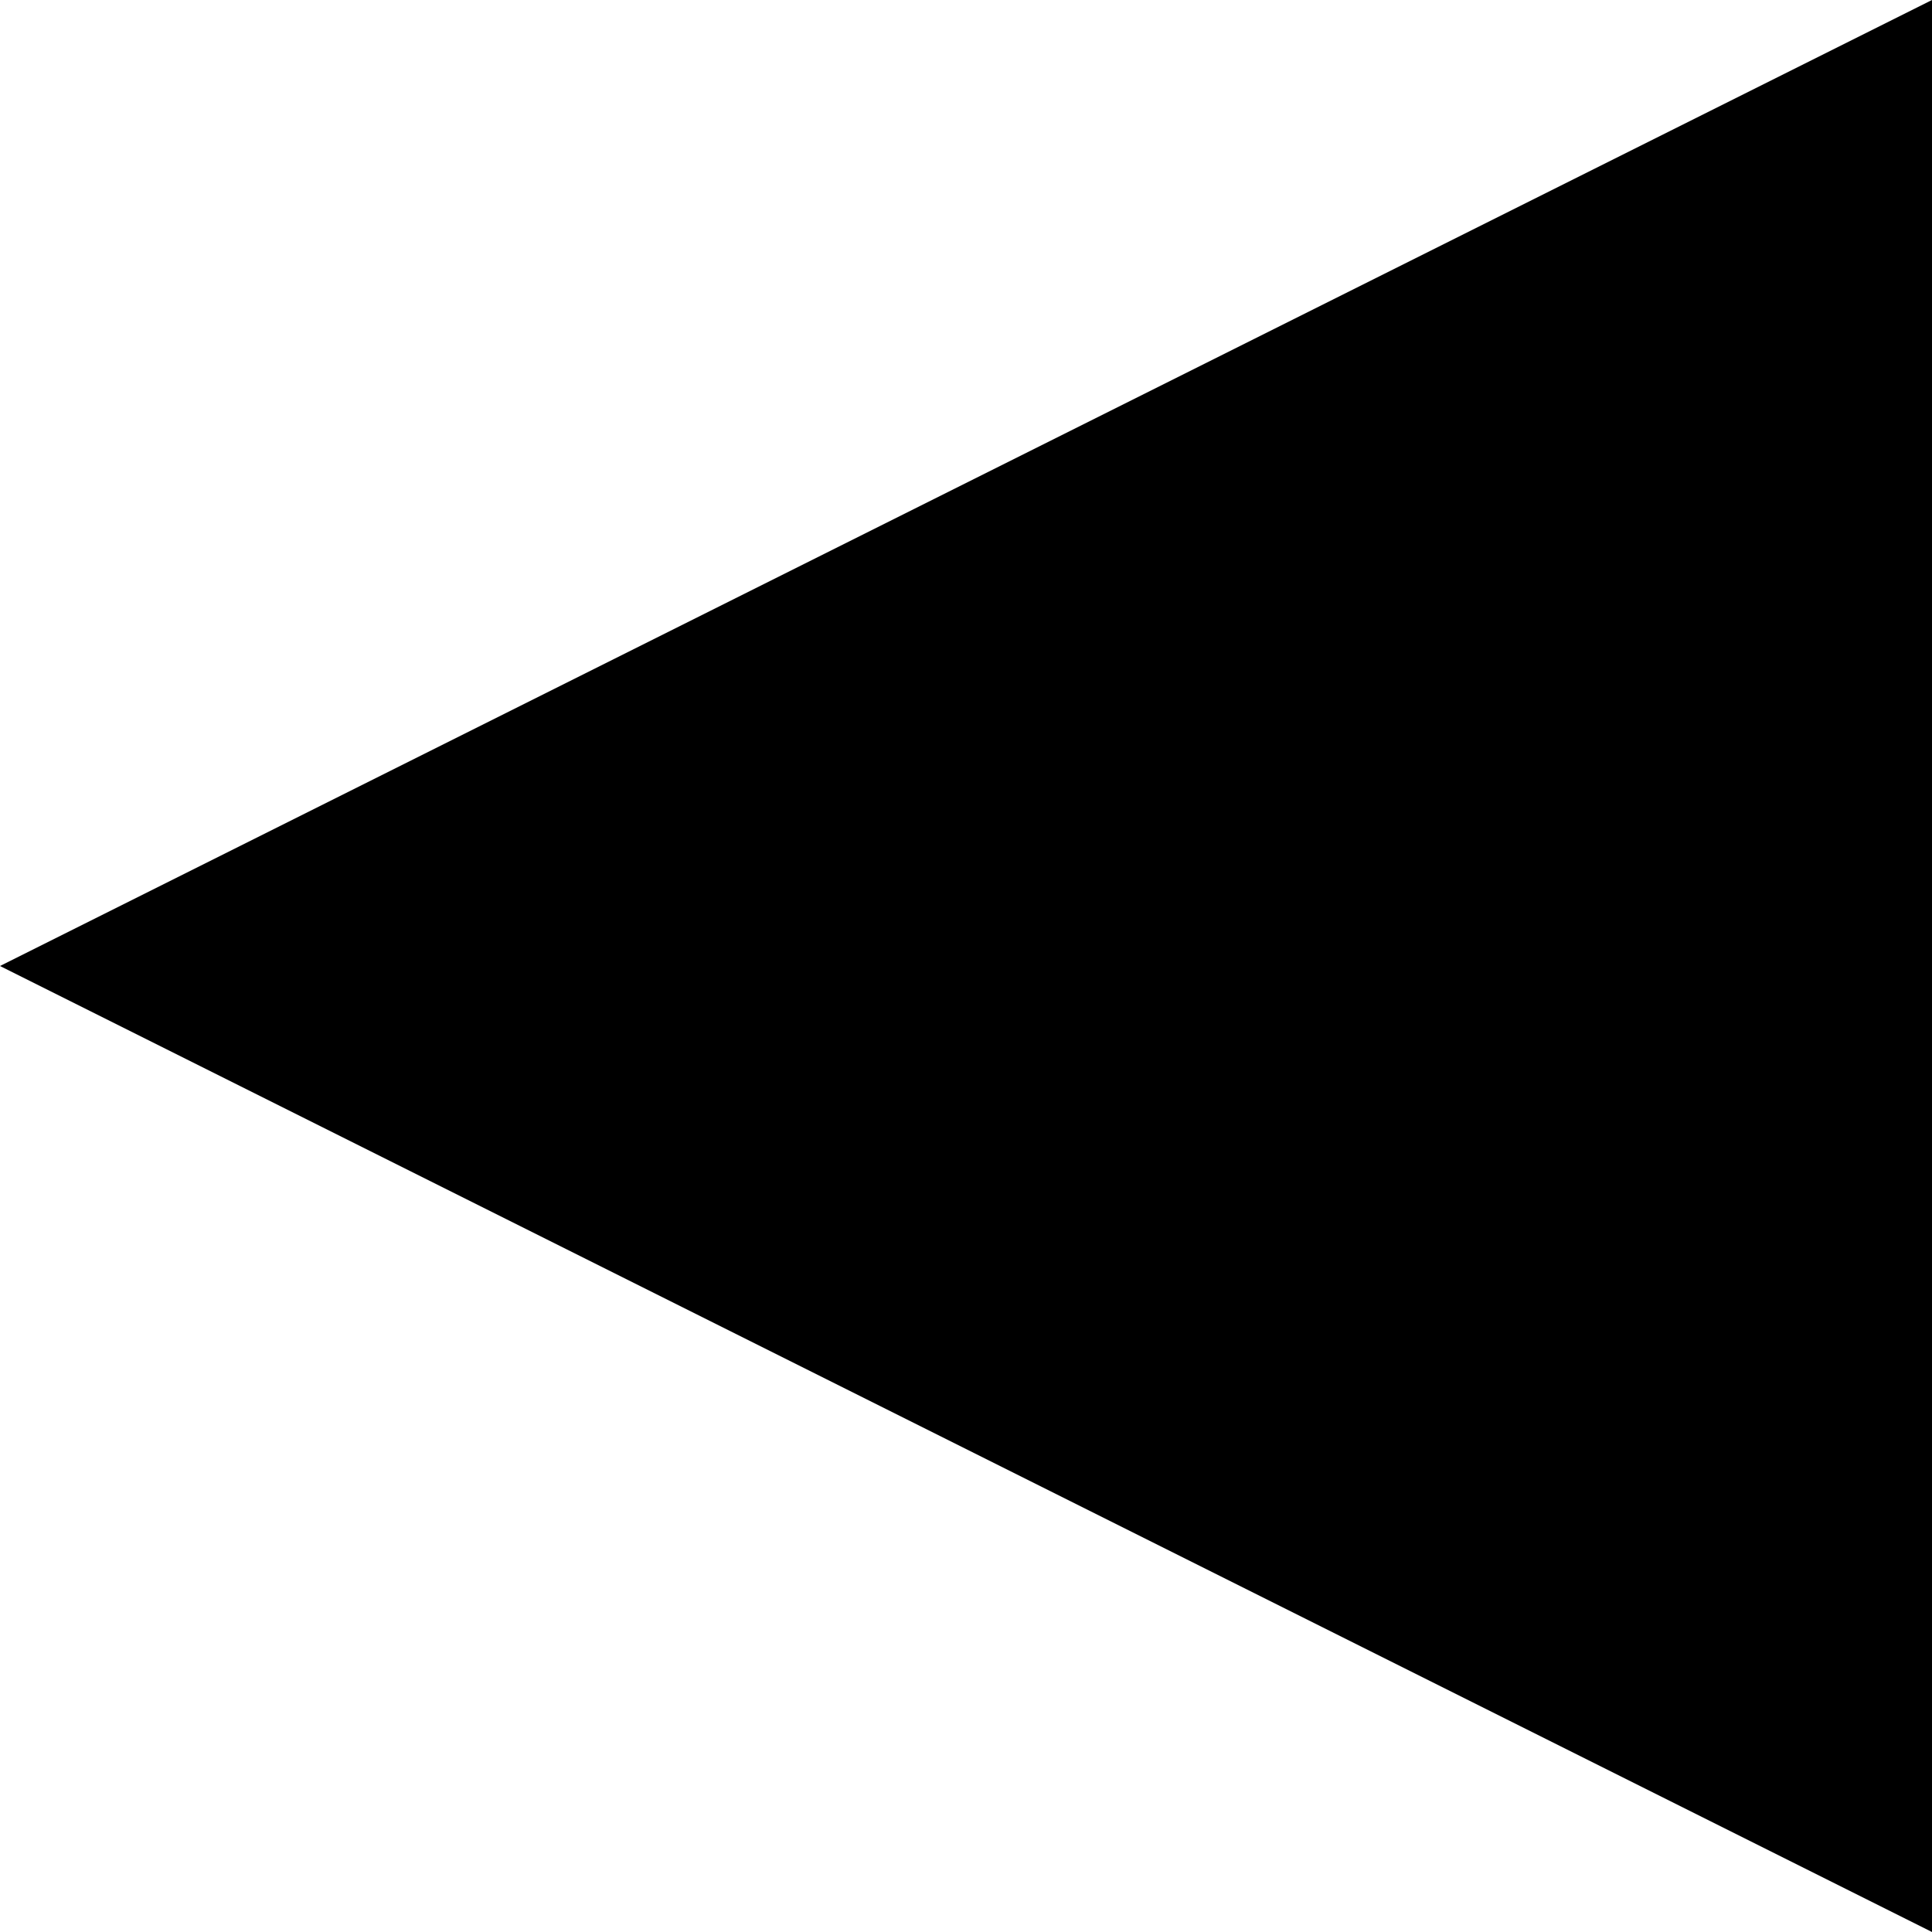
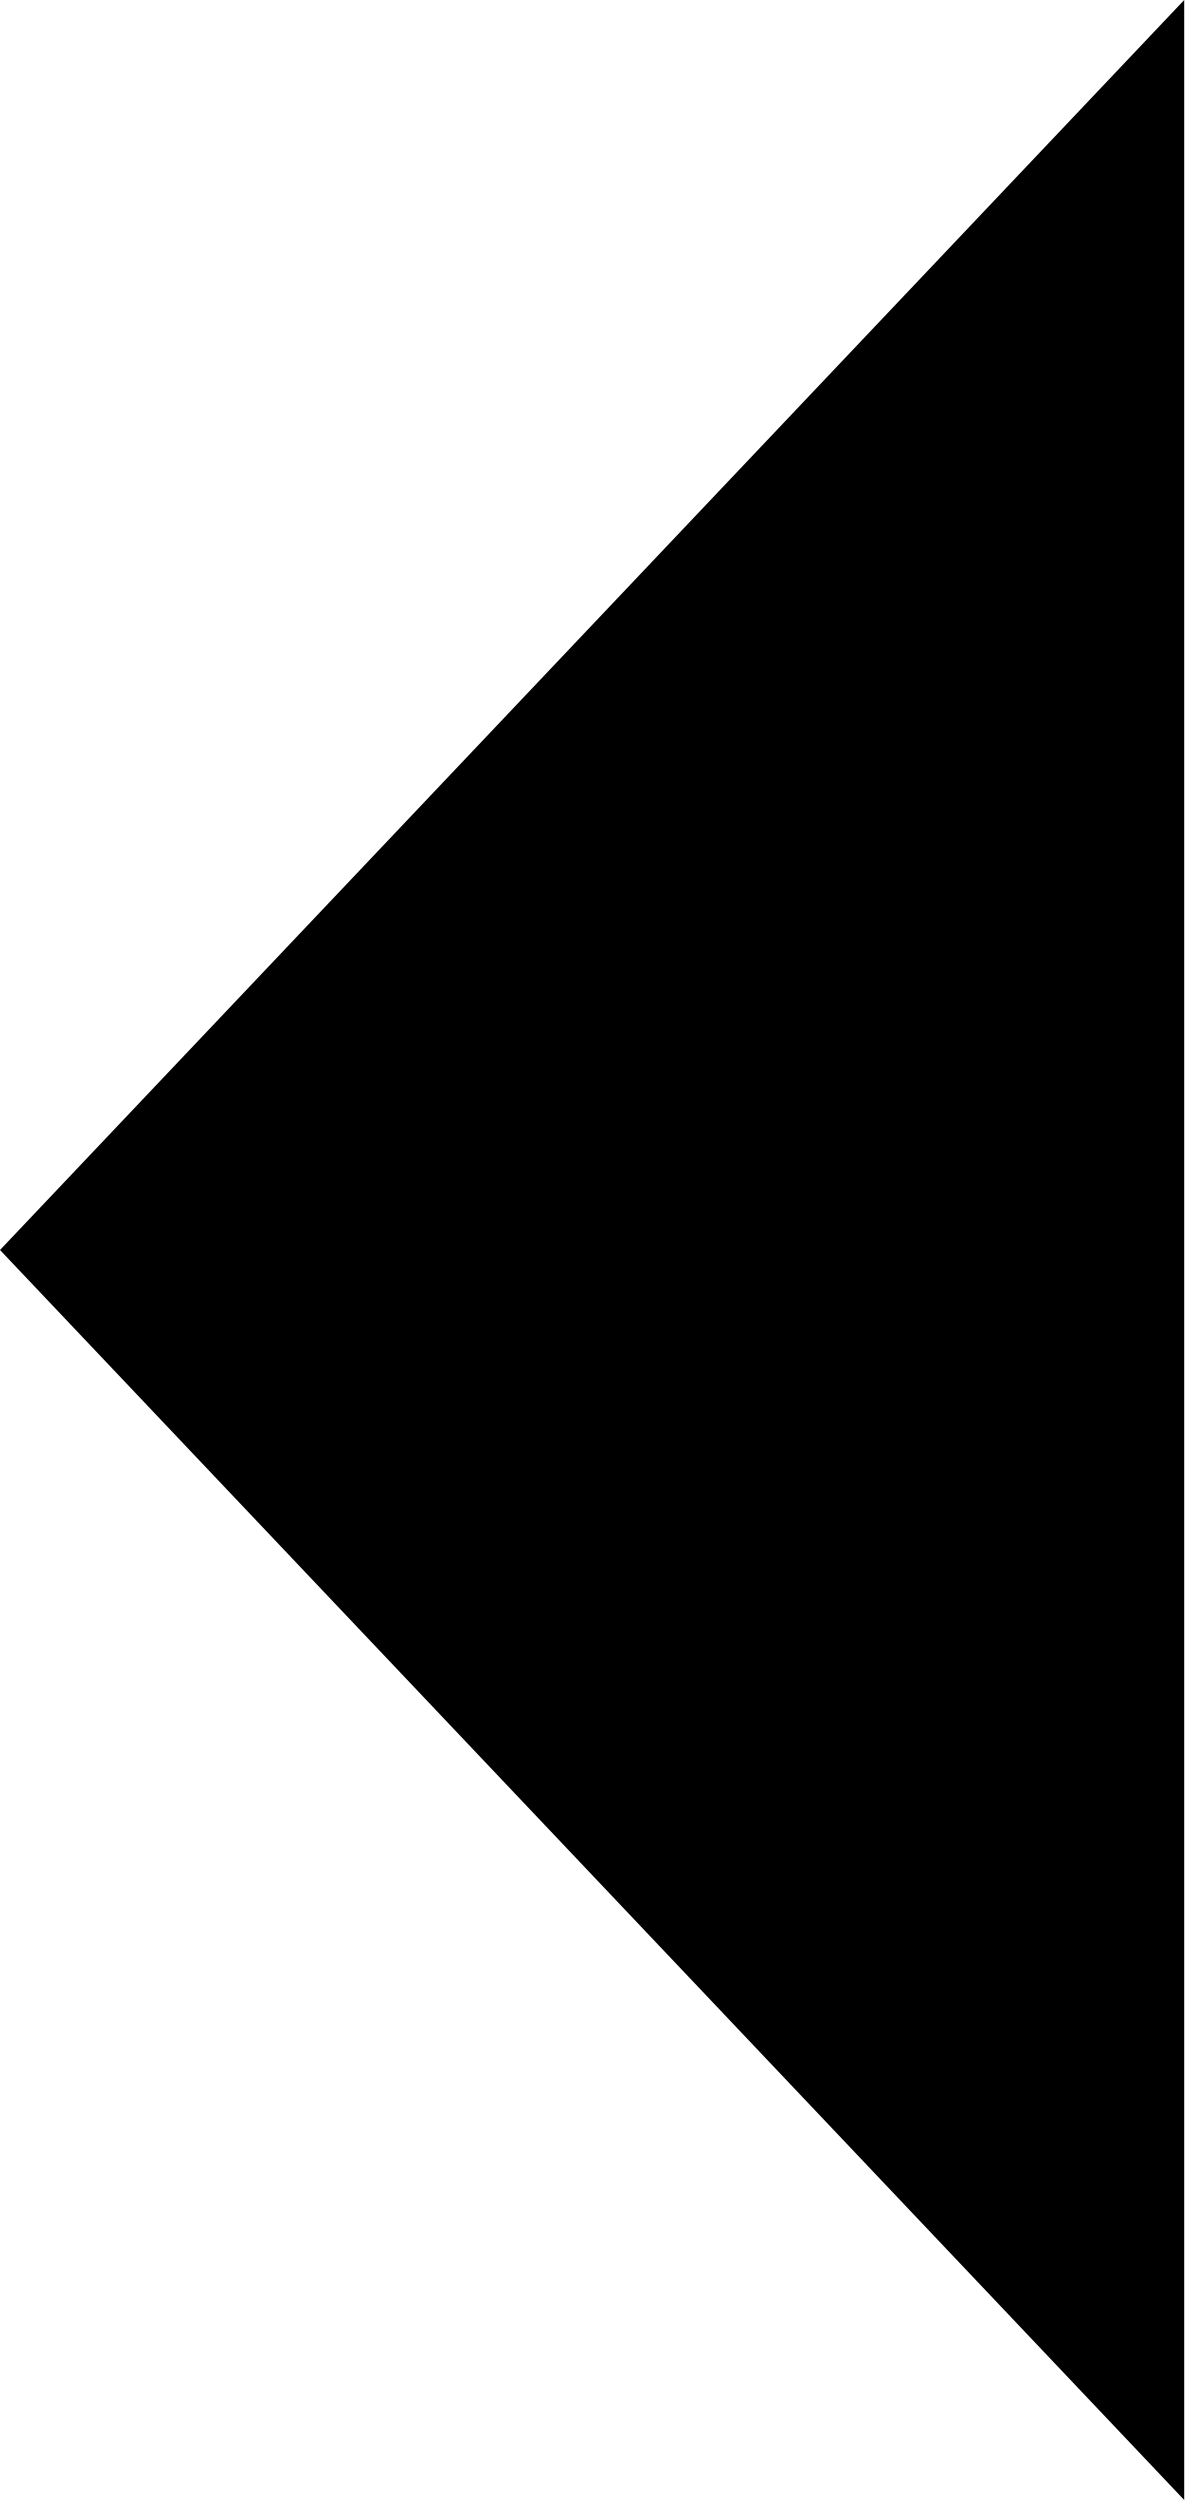
- <svg xmlns="http://www.w3.org/2000/svg" width="38px" height="38px" viewBox="0 0 38 38" version="1.1">
+ <svg xmlns="http://www.w3.org/2000/svg" width="18px" height="38px" viewBox="0 0 18 38" version="1.1">
  <defs />
  <g id="Page-1" stroke="none" stroke-width="1" fill="none" fill-rule="evenodd">
-     <g id="inactive" transform="translate(-373, -72)" fill="#000000">
-       <path d="M411,72 L411,110 L373,91 L411,72 Z" id="Triangle-1-Copy-2" />
+     <g id="layer_02" transform="translate(-393, -72)" fill="#000000">
+       <path d="M411,72 L411,110 L393,91 L411,72 Z" id="Triangle-1-Copy-2" />
    </g>
  </g>
</svg>
